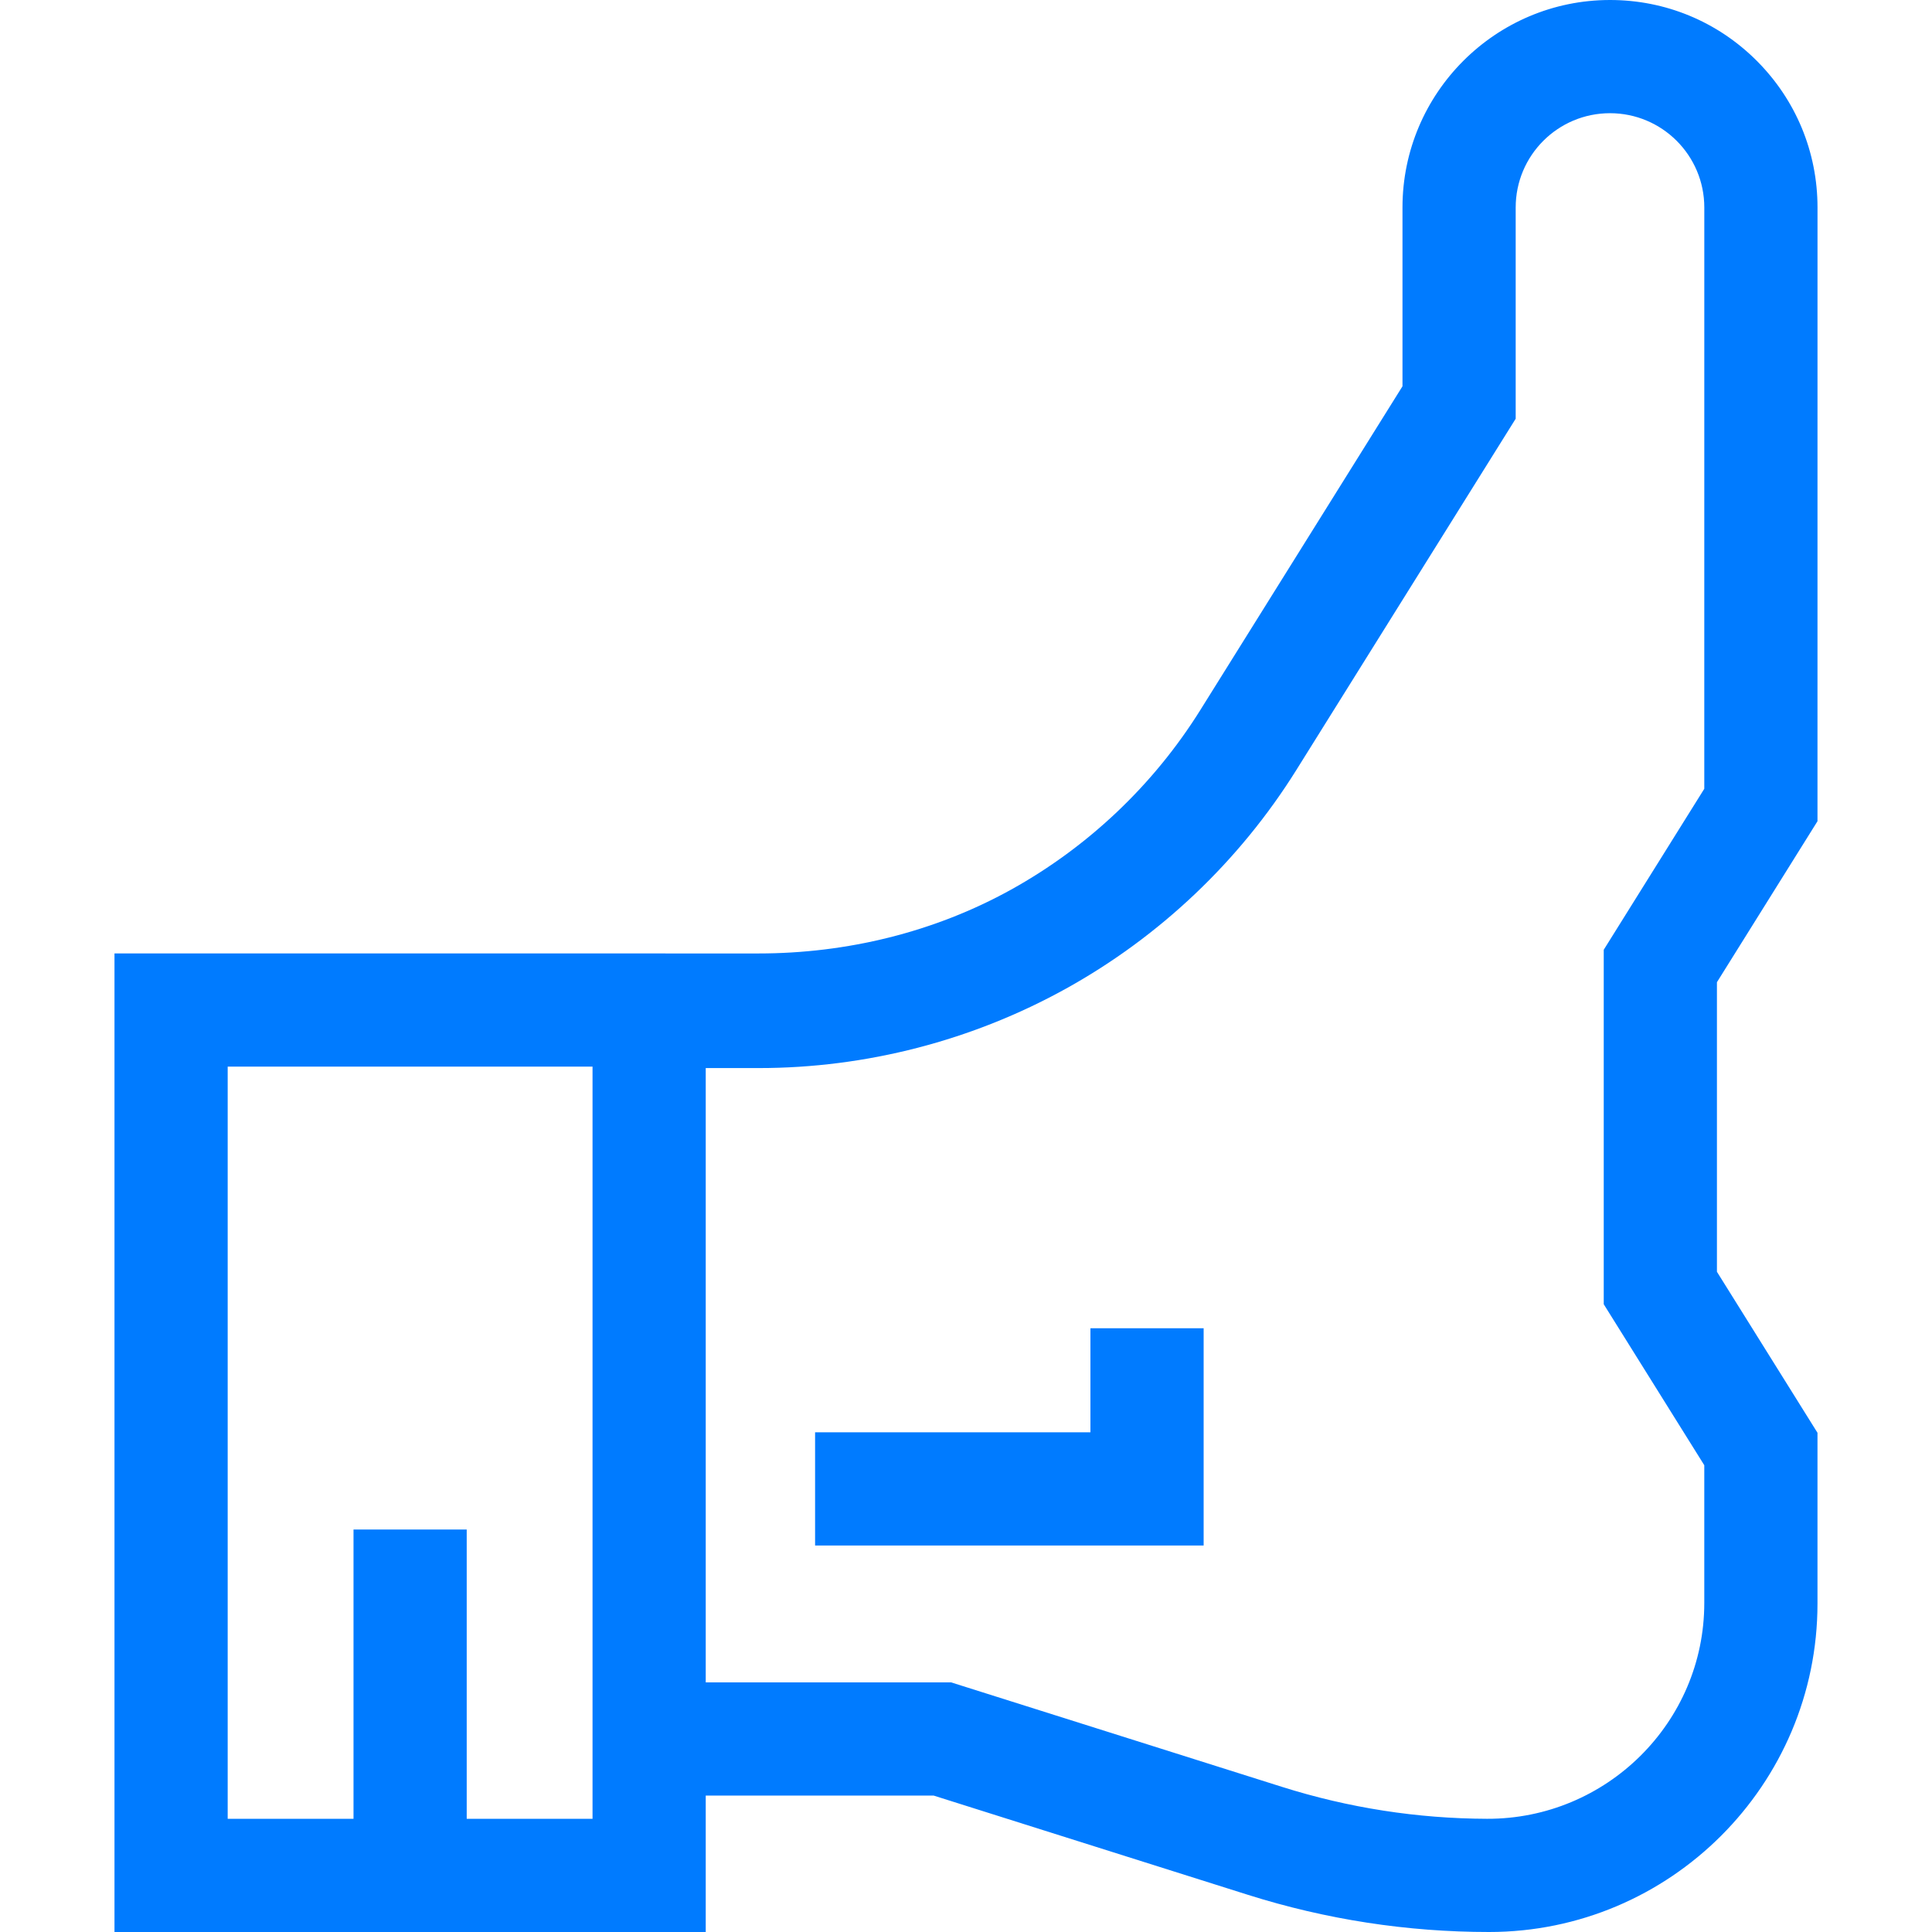
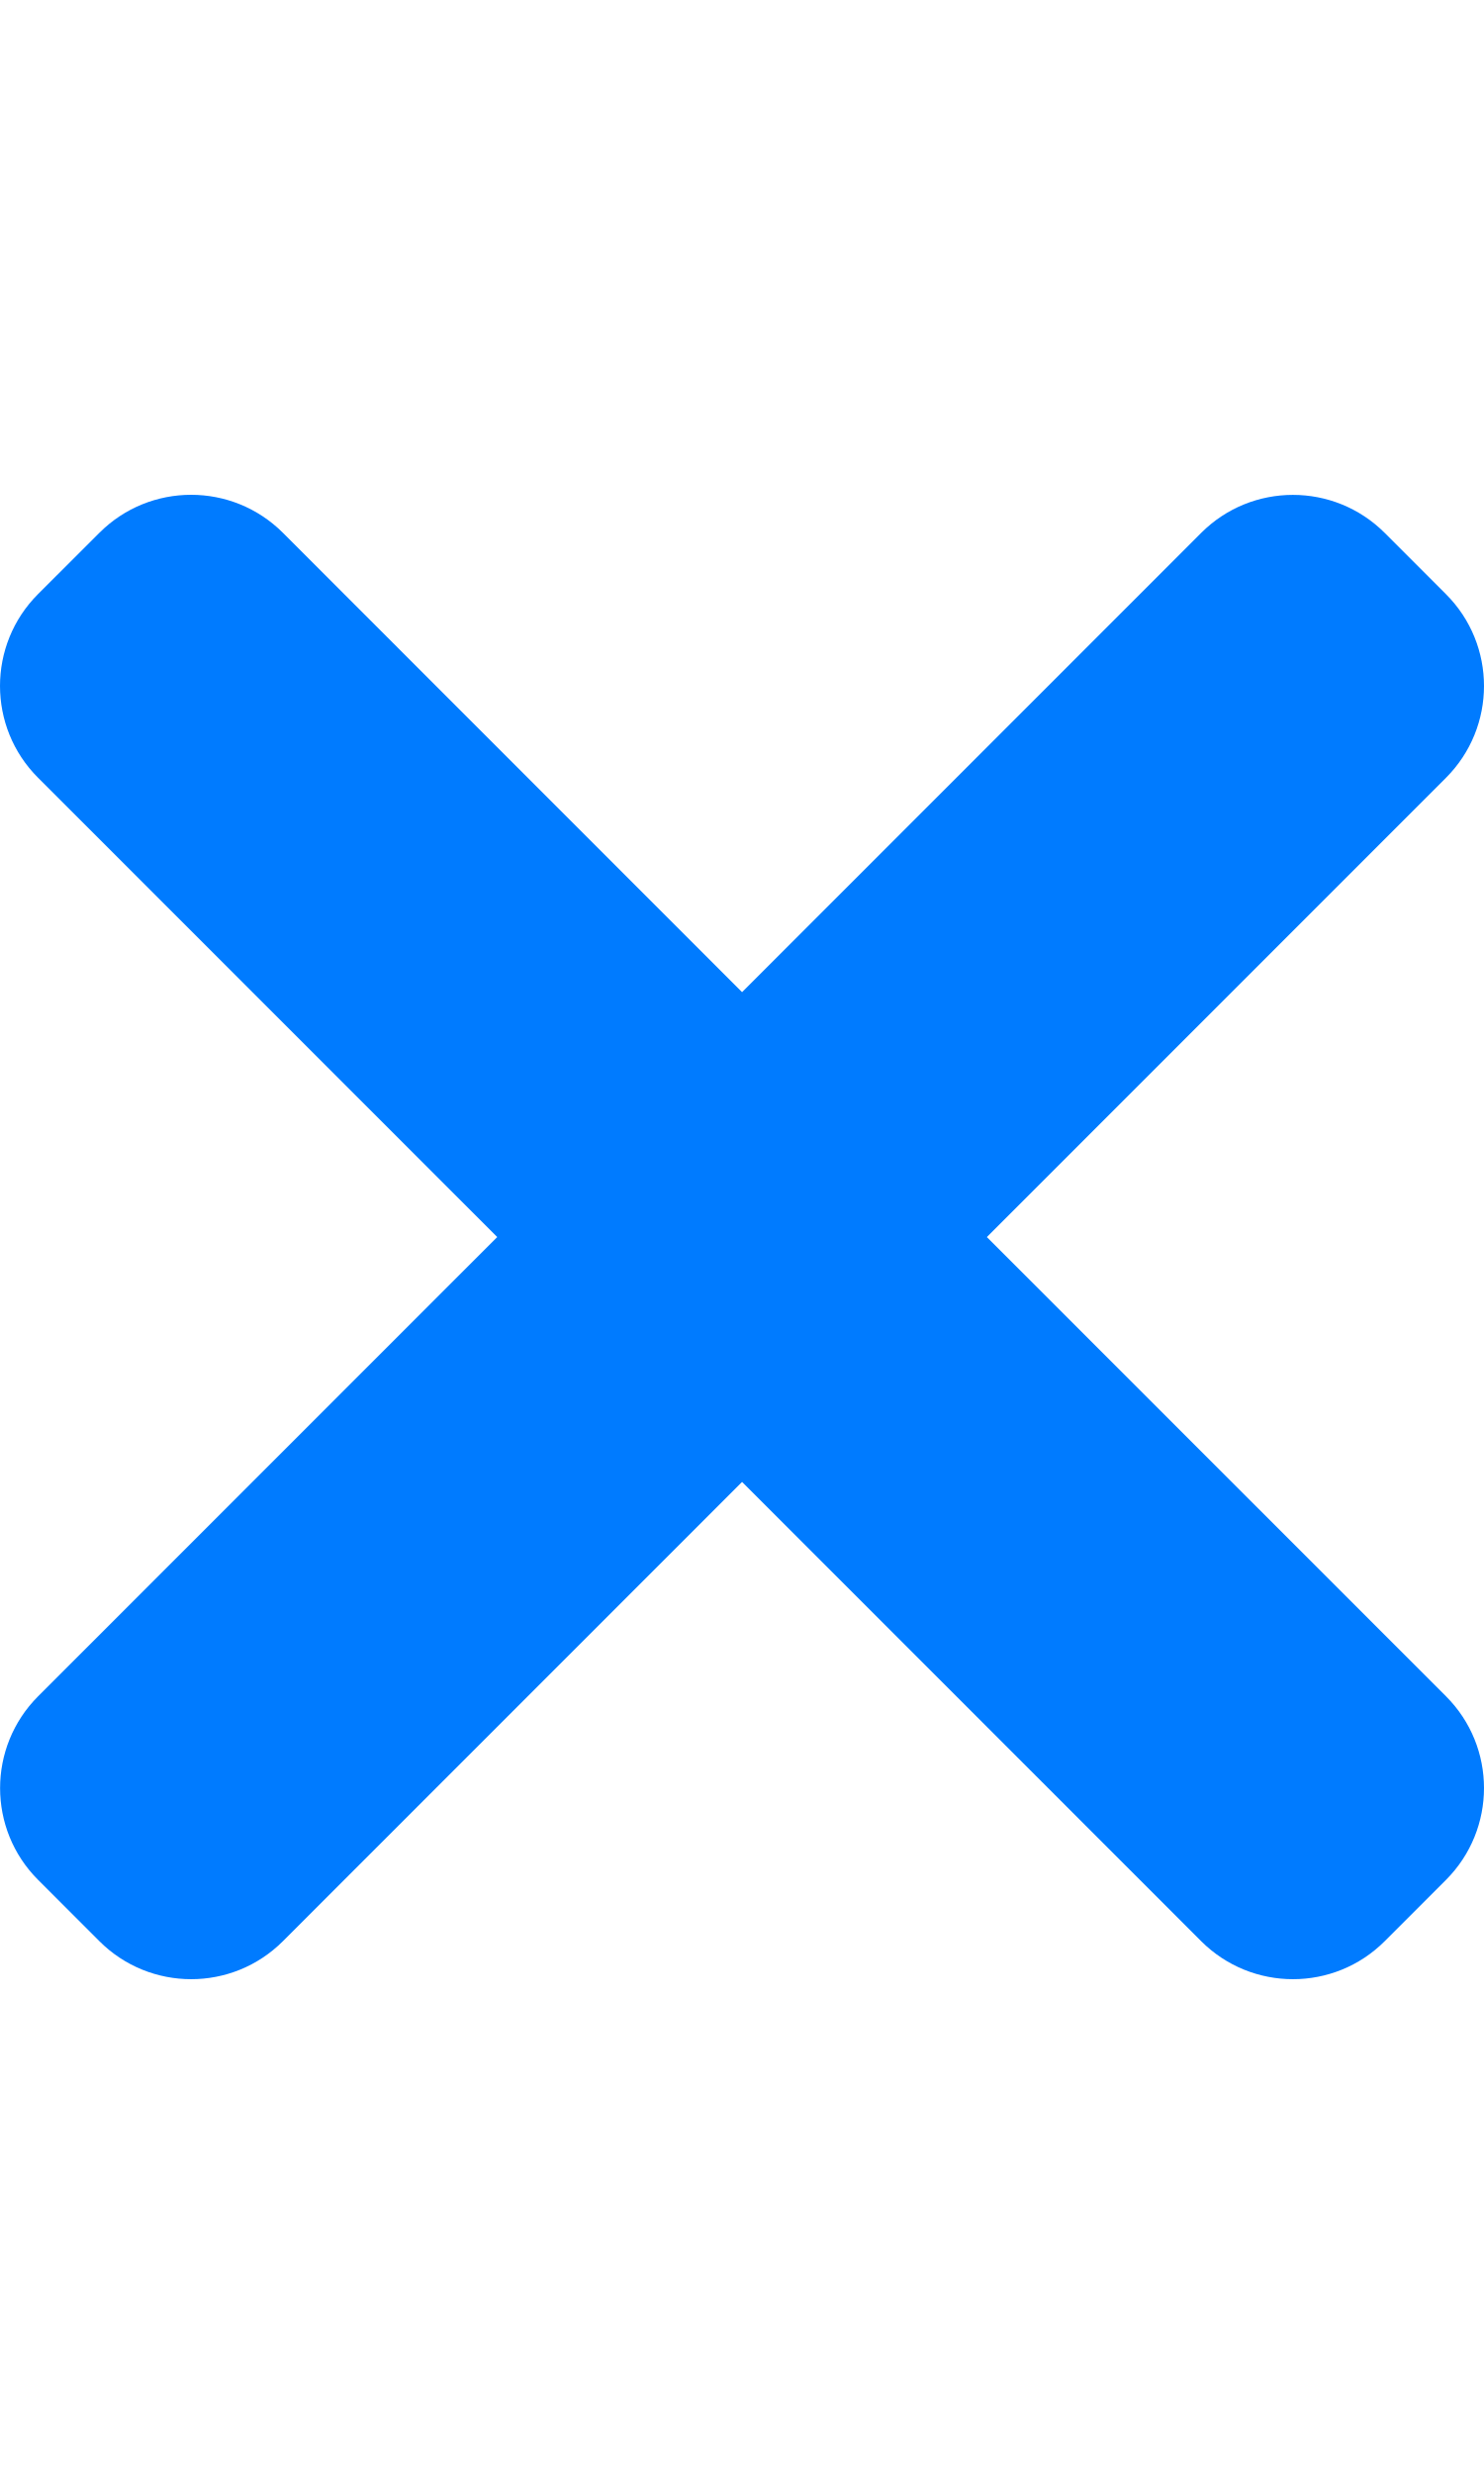
- <svg xmlns="http://www.w3.org/2000/svg" id="Capa_1" enable-background="new 0 0 512 512" height="18px" viewBox="0 0 512 512" width="18px" fill="#007bff">
-   <g>
-     <path d="m481.652 217.633.007-162.637c0-14.69-5.719-28.5-16.106-38.888-10.386-10.387-24.197-16.108-38.887-16.108-30.323 0-54.993 24.67-54.993 54.993v47.375l-53.568 85.789c-12.368 19.806-29.698 36.26-50.119 47.584s-43.63 16.936-66.98 16.936l-170.667-.01v259.333h156.688v-36.15h60.413l83.289 26.302c20.693 6.535 42.189 9.848 63.89 9.848 47.99 0 87.033-39.042 87.033-87.033v-45.267l-26.646-42.667v-76.735zm-30 207.174c0 31.659-25.903 57.284-57.562 57.192-18.453-.053-36.728-2.897-54.327-8.455l-87.699-27.694h-65.037v-162.8h14.052c28.427 0 56.594-7.287 81.455-21.073s45.96-33.818 61.017-57.931l58.122-93.082v-55.971c0-13.803 11.19-24.993 24.994-24.993 13.803 0 24.993 11.191 24.992 24.994l-.006 154.04-26.646 42.667v93.932l26.646 42.667v36.507zm-327.968 57.193v-76.666h-30v76.666h-33.344v-199.333h96.688v199.333z" />
-     <path d="m288.977 379.575h-72.97v30h102.97v-57.575h-30z" />
-   </g>
+ <svg xmlns="http://www.w3.org/2000/svg" viewBox="0 0 365.696 365.696" height="30px" width="18px" fill="#007bff">
+   <path d="m243.188 182.859 113.133-113.133c12.5-12.5 12.5-32.766 0-45.246l-15.082-15.082c-12.504-12.504-32.77-12.504-45.25 0l-113.129 113.129-113.133-113.152c-12.5-12.5-32.766-12.5-45.246 0l-15.105 15.082c-12.5 12.504-12.5 32.77 0 45.25l113.152 113.152-113.129 113.129c-12.504 12.504-12.504 32.77 0 45.25l15.082 15.082c12.5 12.5 32.766 12.5 45.246 0l113.133-113.133 113.129 113.133c12.504 12.5 32.77 12.5 45.25 0l15.082-15.082c12.5-12.504 12.5-32.77 0-45.25zm0 0" />
</svg>
